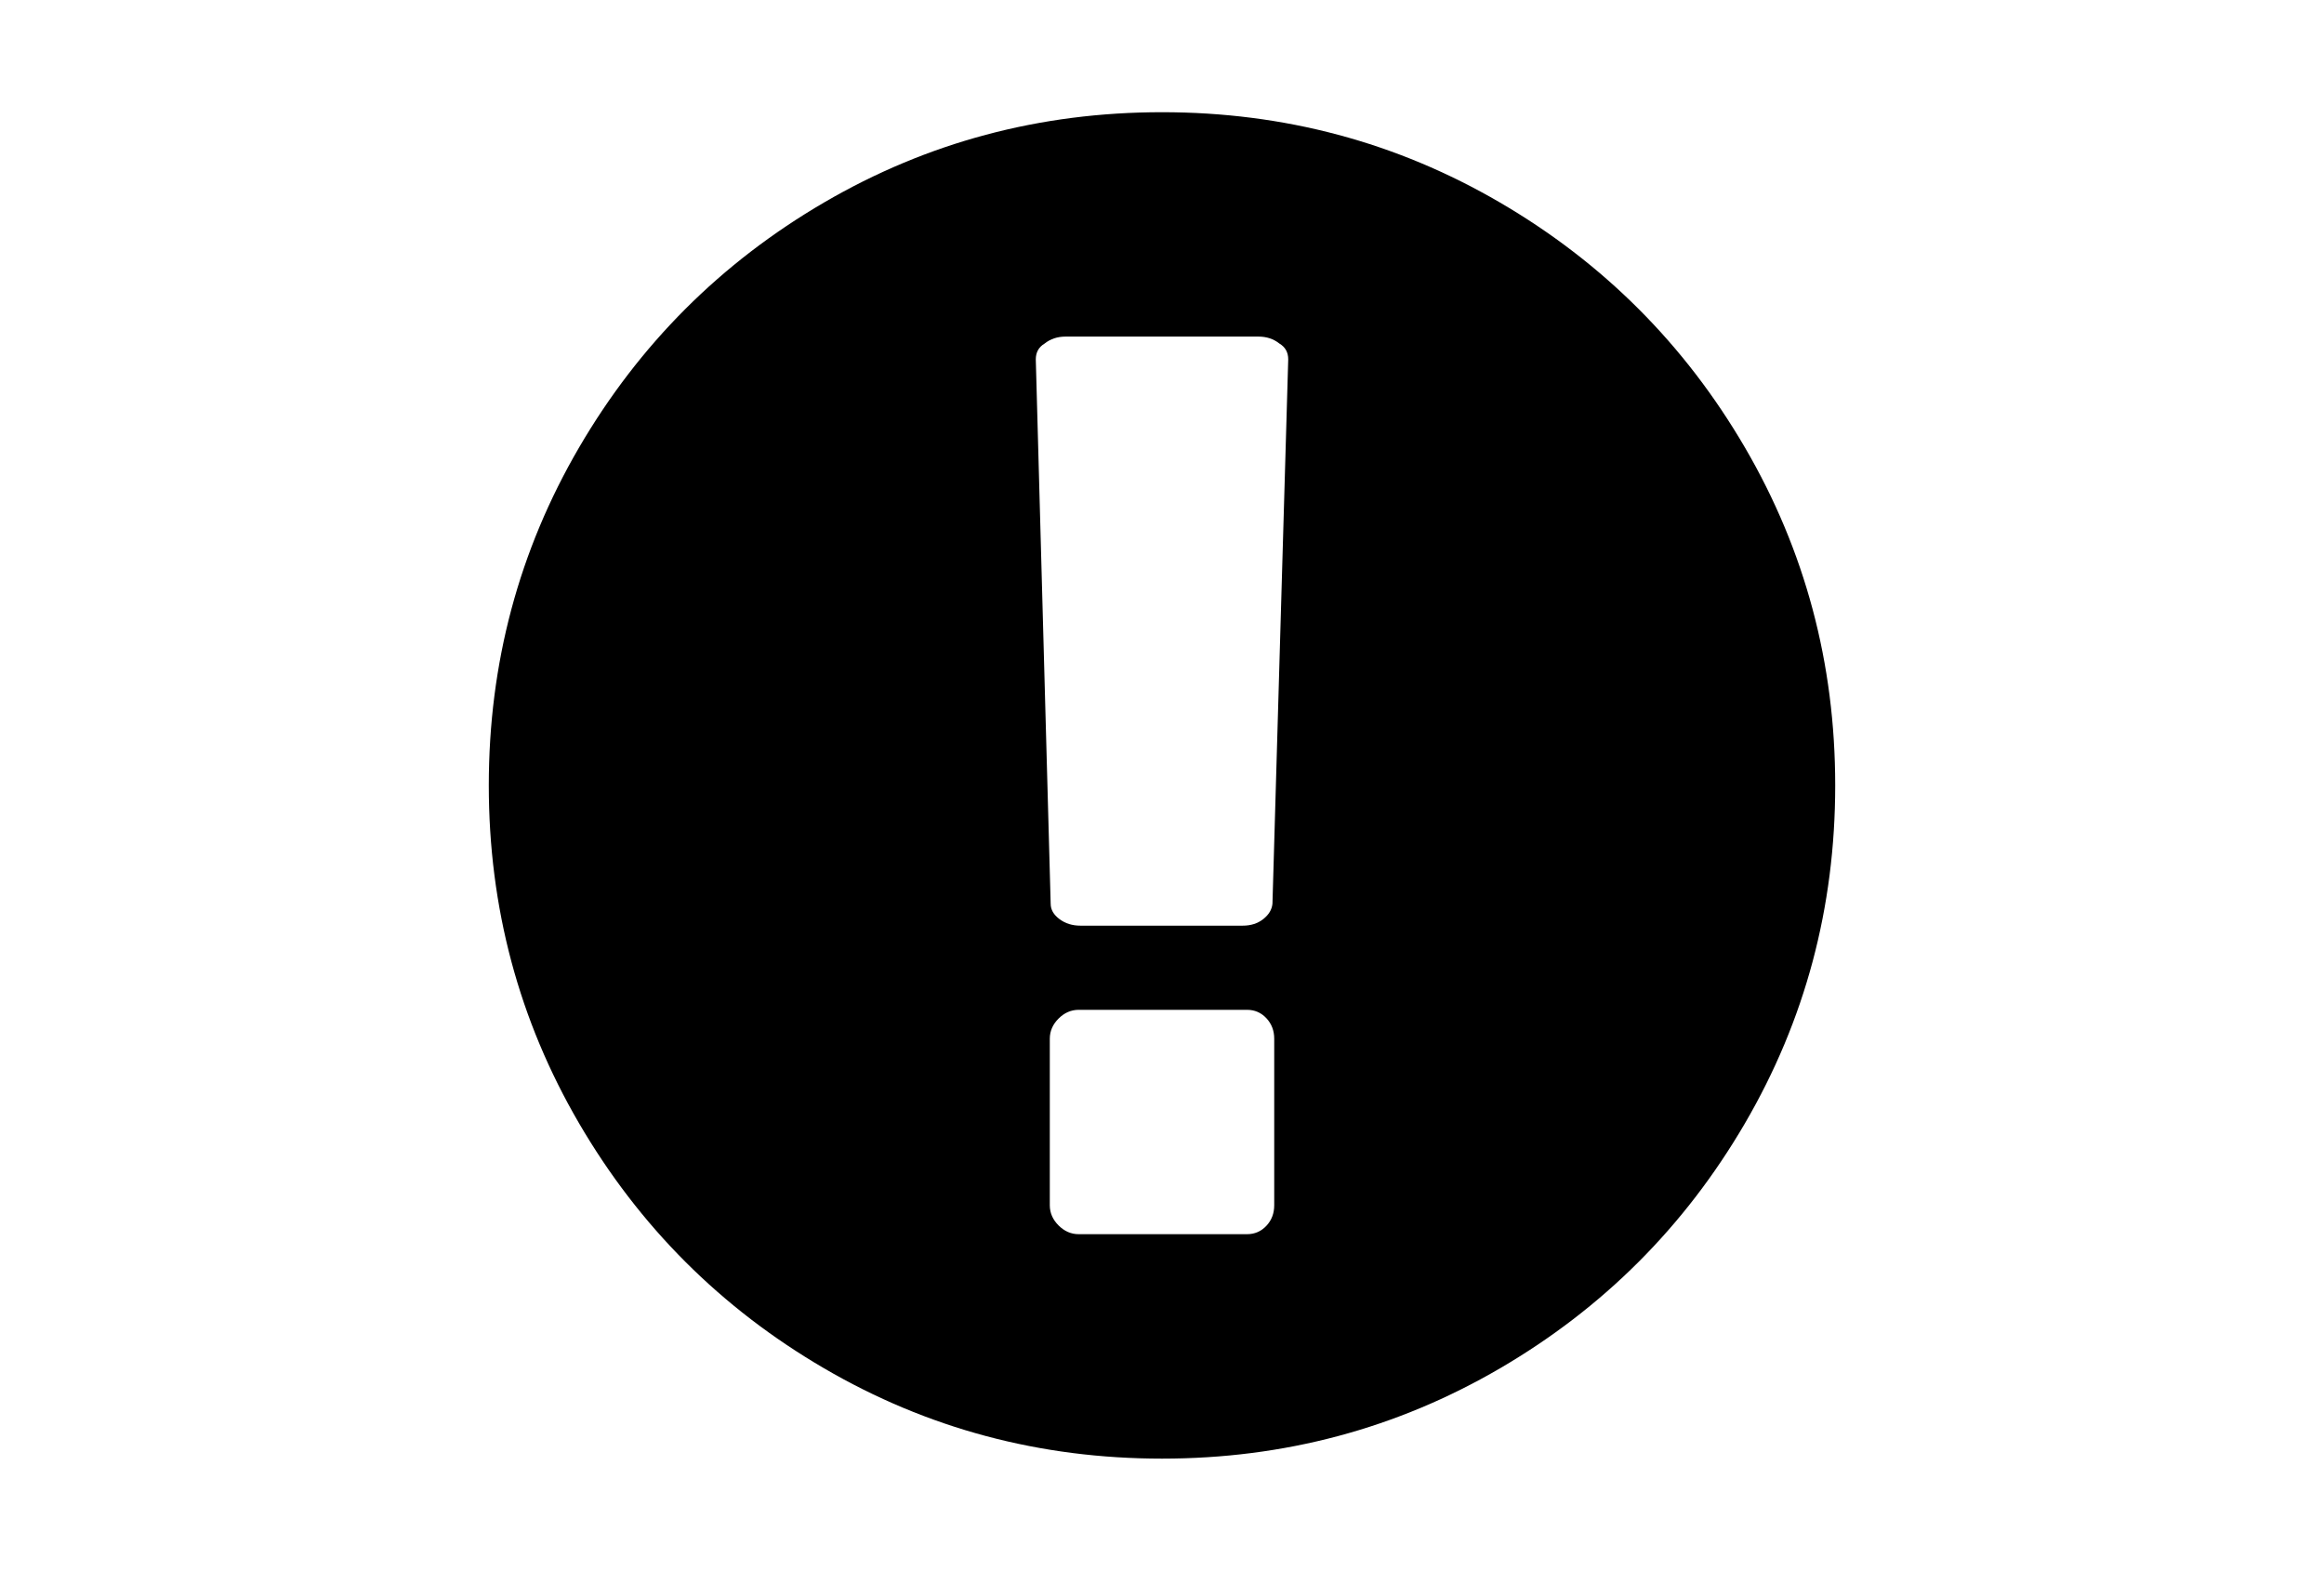
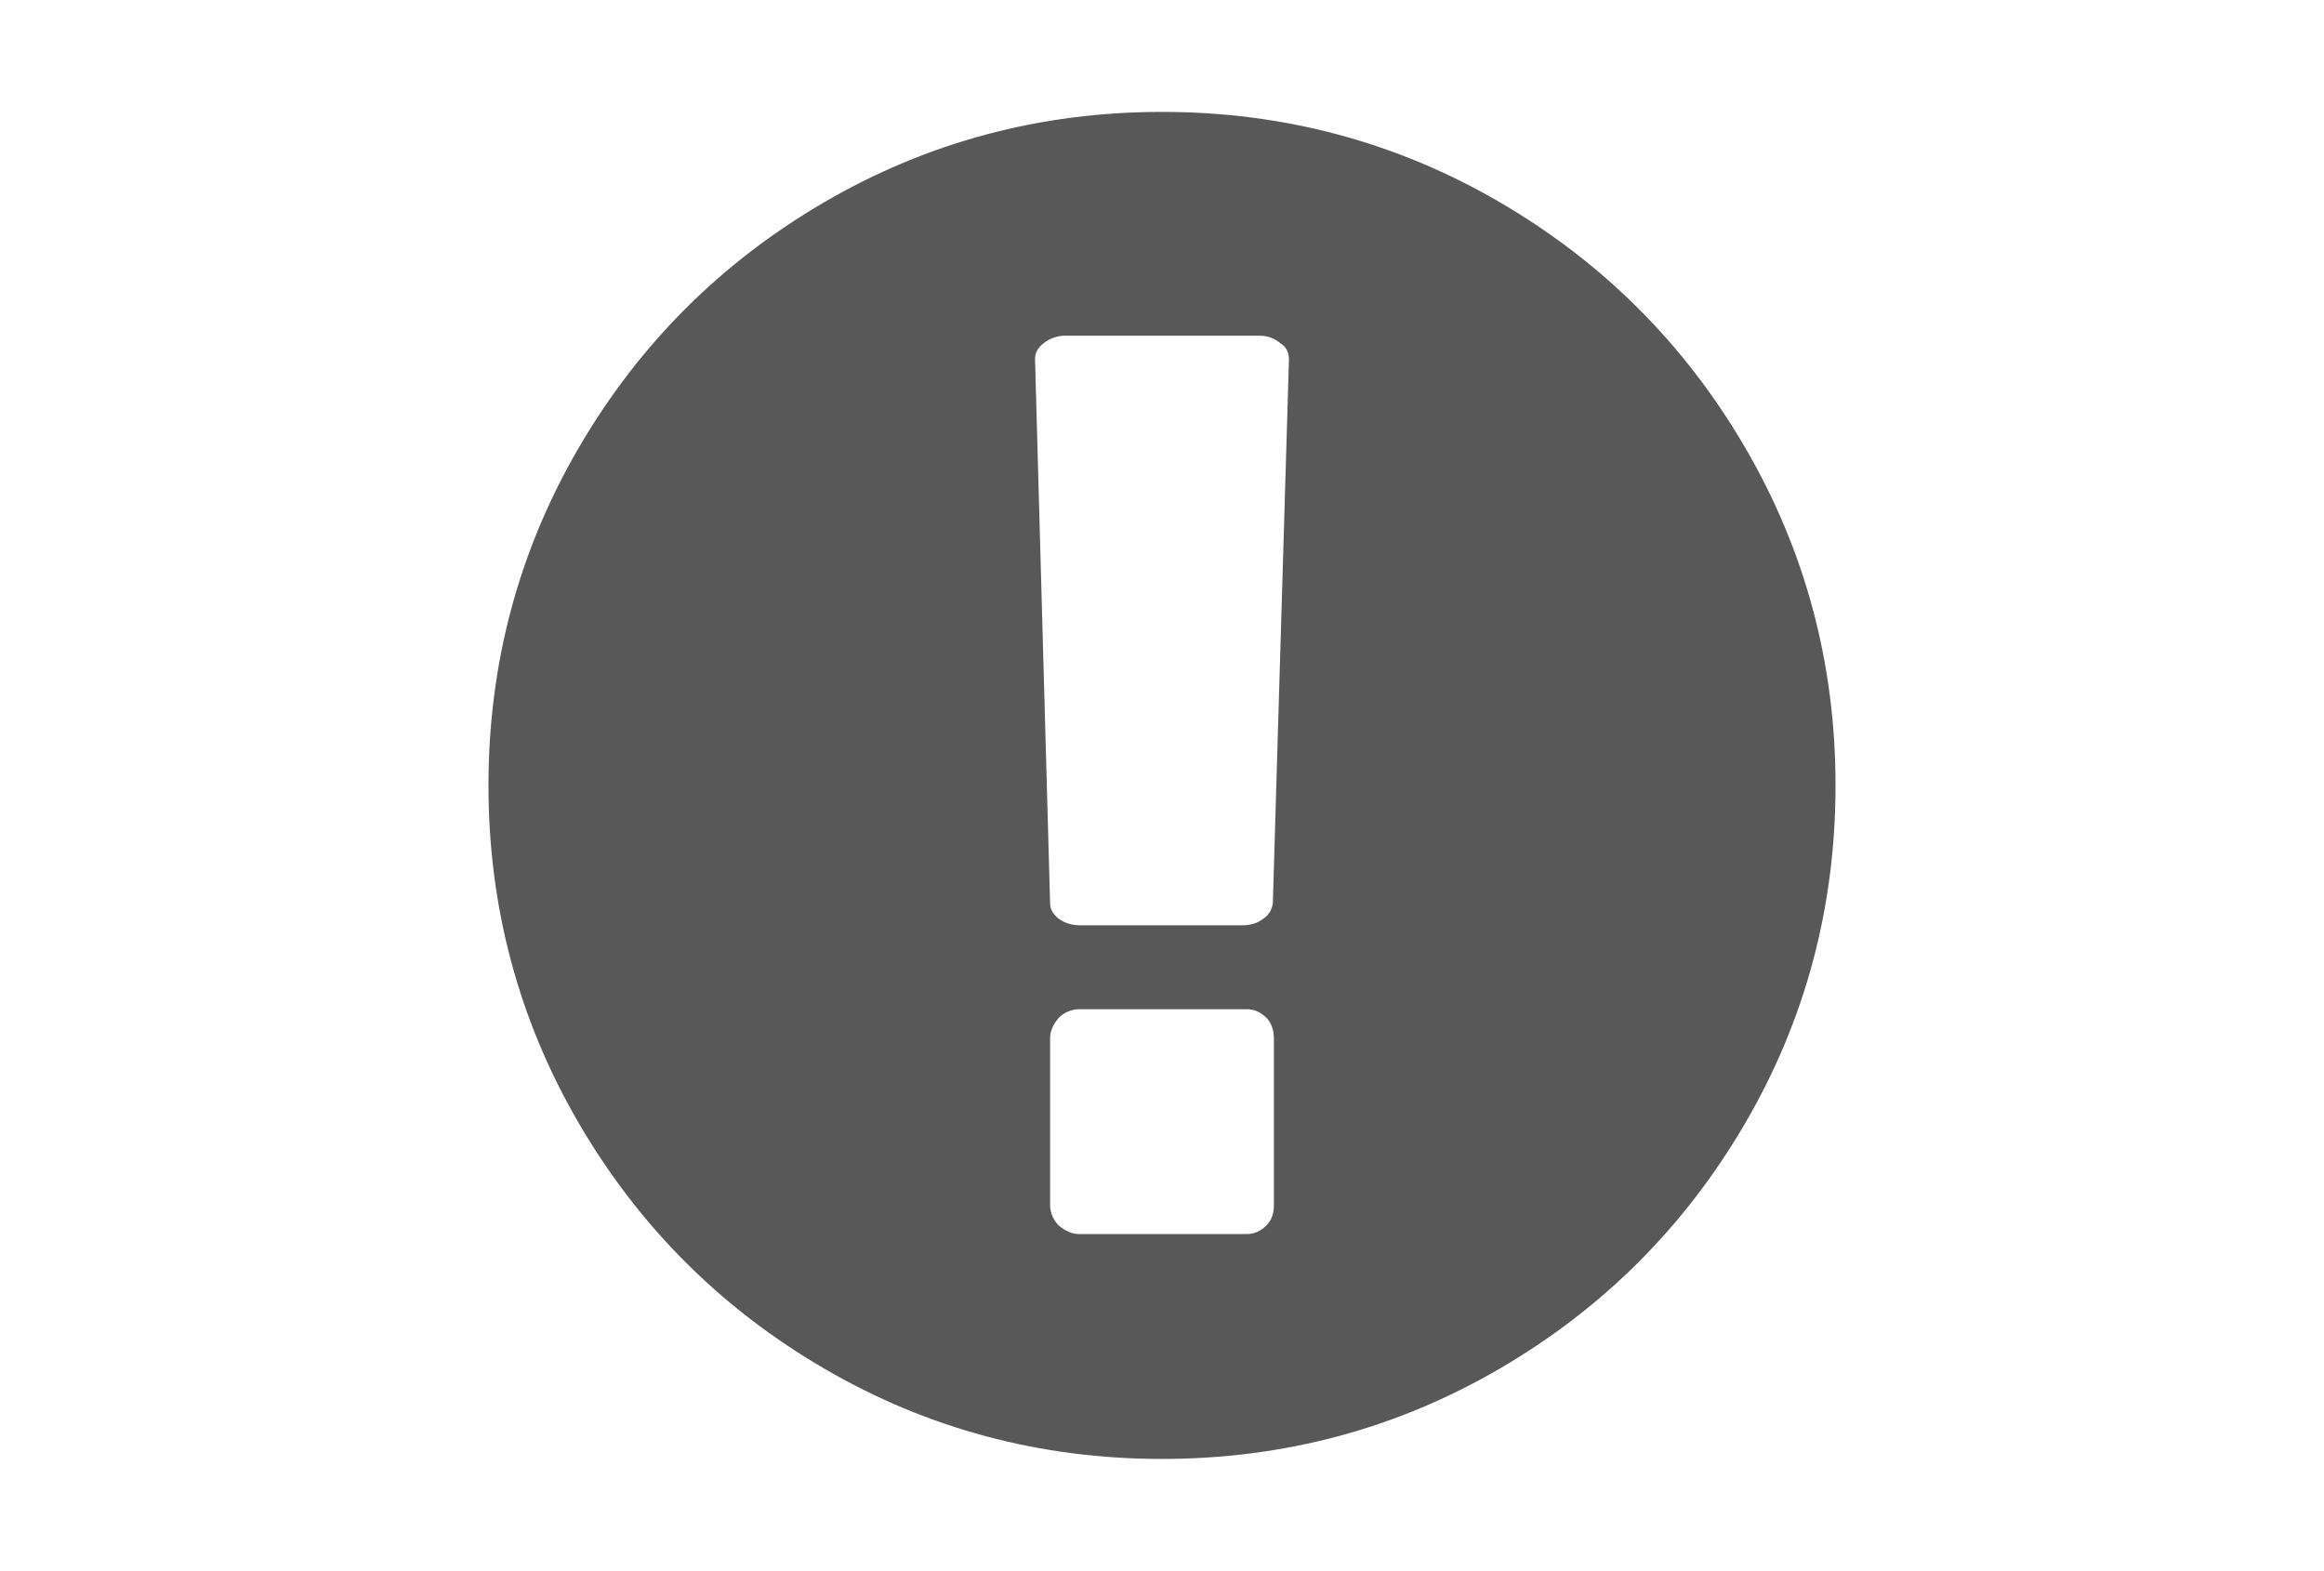
- <svg xmlns="http://www.w3.org/2000/svg" width="216" height="146" viewBox="0 0 216 146">
-   <path d="M162.18 41.592c-5.595-9.586-13.185-17.176-22.77-22.77-9.59-5.596-20.056-8.393-31.41-8.393-11.35 0-21.82 2.796-31.407 8.39-9.587 5.595-17.177 13.185-22.772 22.772C48.226 51.18 45.43 61.65 45.43 73c0 11.35 2.798 21.82 8.392 31.408 5.595 9.584 13.185 17.176 22.772 22.77 9.587 5.596 20.056 8.393 31.408 8.393s21.822-2.796 31.408-8.39c9.586-5.595 17.176-13.186 22.77-22.772C167.774 94.82 170.57 84.35 170.57 73c0-11.35-2.797-21.822-8.39-31.408zm-43.75 70.433c0 .76-.246 1.398-.734 1.914s-1.086.772-1.793.772H100.26c-.706 0-1.33-.27-1.874-.814-.543-.543-.814-1.168-.814-1.873v-15.48c0-.705.27-1.33.814-1.873.543-.543 1.168-.814 1.874-.814h15.643c.707 0 1.306.258 1.793.773.488.52.734 1.155.734 1.916v15.48zM118.266 84c-.055.542-.34 1.018-.854 1.425-.517.407-1.154.61-1.914.61h-15.073c-.76 0-1.413-.203-1.956-.61-.544-.407-.816-.883-.816-1.426L96.27 33.403c0-.653.27-1.14.813-1.467.544-.434 1.196-.652 1.956-.652h17.925c.76 0 1.412.217 1.955.652.543.326.813.815.813 1.467L118.266 84z" />
+ <svg xmlns="http://www.w3.org/2000/svg" id="Layer_1" viewBox="0 0 216 146">
+   <style>.st0{fill:#585858;}</style>
+   <path class="st0" d="M162.2 41.6c-5.6-9.6-13.2-17.2-22.8-22.8-9.6-5.6-20.1-8.4-31.4-8.4-11.3 0-21.8 2.8-31.4 8.4C67 24.4 59.4 32 53.8 41.6c-5.6 9.6-8.4 20.1-8.4 31.4s2.8 21.8 8.4 31.4c5.6 9.6 13.2 17.2 22.8 22.8 9.6 5.6 20.1 8.4 31.4 8.4s21.8-2.8 31.4-8.4c9.6-5.6 17.2-13.2 22.8-22.8 5.6-9.6 8.4-20.1 8.4-31.4s-2.8-21.8-8.4-31.4zM118.4 112c0 .8-.2 1.4-.7 1.9s-1.1.8-1.8.8h-15.6c-.7 0-1.3-.3-1.9-.8-.5-.5-.8-1.2-.8-1.9V96.5c0-.7.3-1.3.8-1.9.5-.5 1.2-.8 1.9-.8h15.6c.7 0 1.3.3 1.8.8s.7 1.2.7 1.9V112zm-.1-28c-.1.5-.3 1-.9 1.4-.5.4-1.2.6-1.9.6h-15.1c-.8 0-1.4-.2-2-.6-.5-.4-.8-.9-.8-1.4l-1.4-50.6c0-.7.3-1.1.8-1.5.5-.4 1.2-.7 2-.7h18c.8 0 1.4.2 2 .7.5.3.8.8.8 1.5L118.3 84z" />
</svg>
